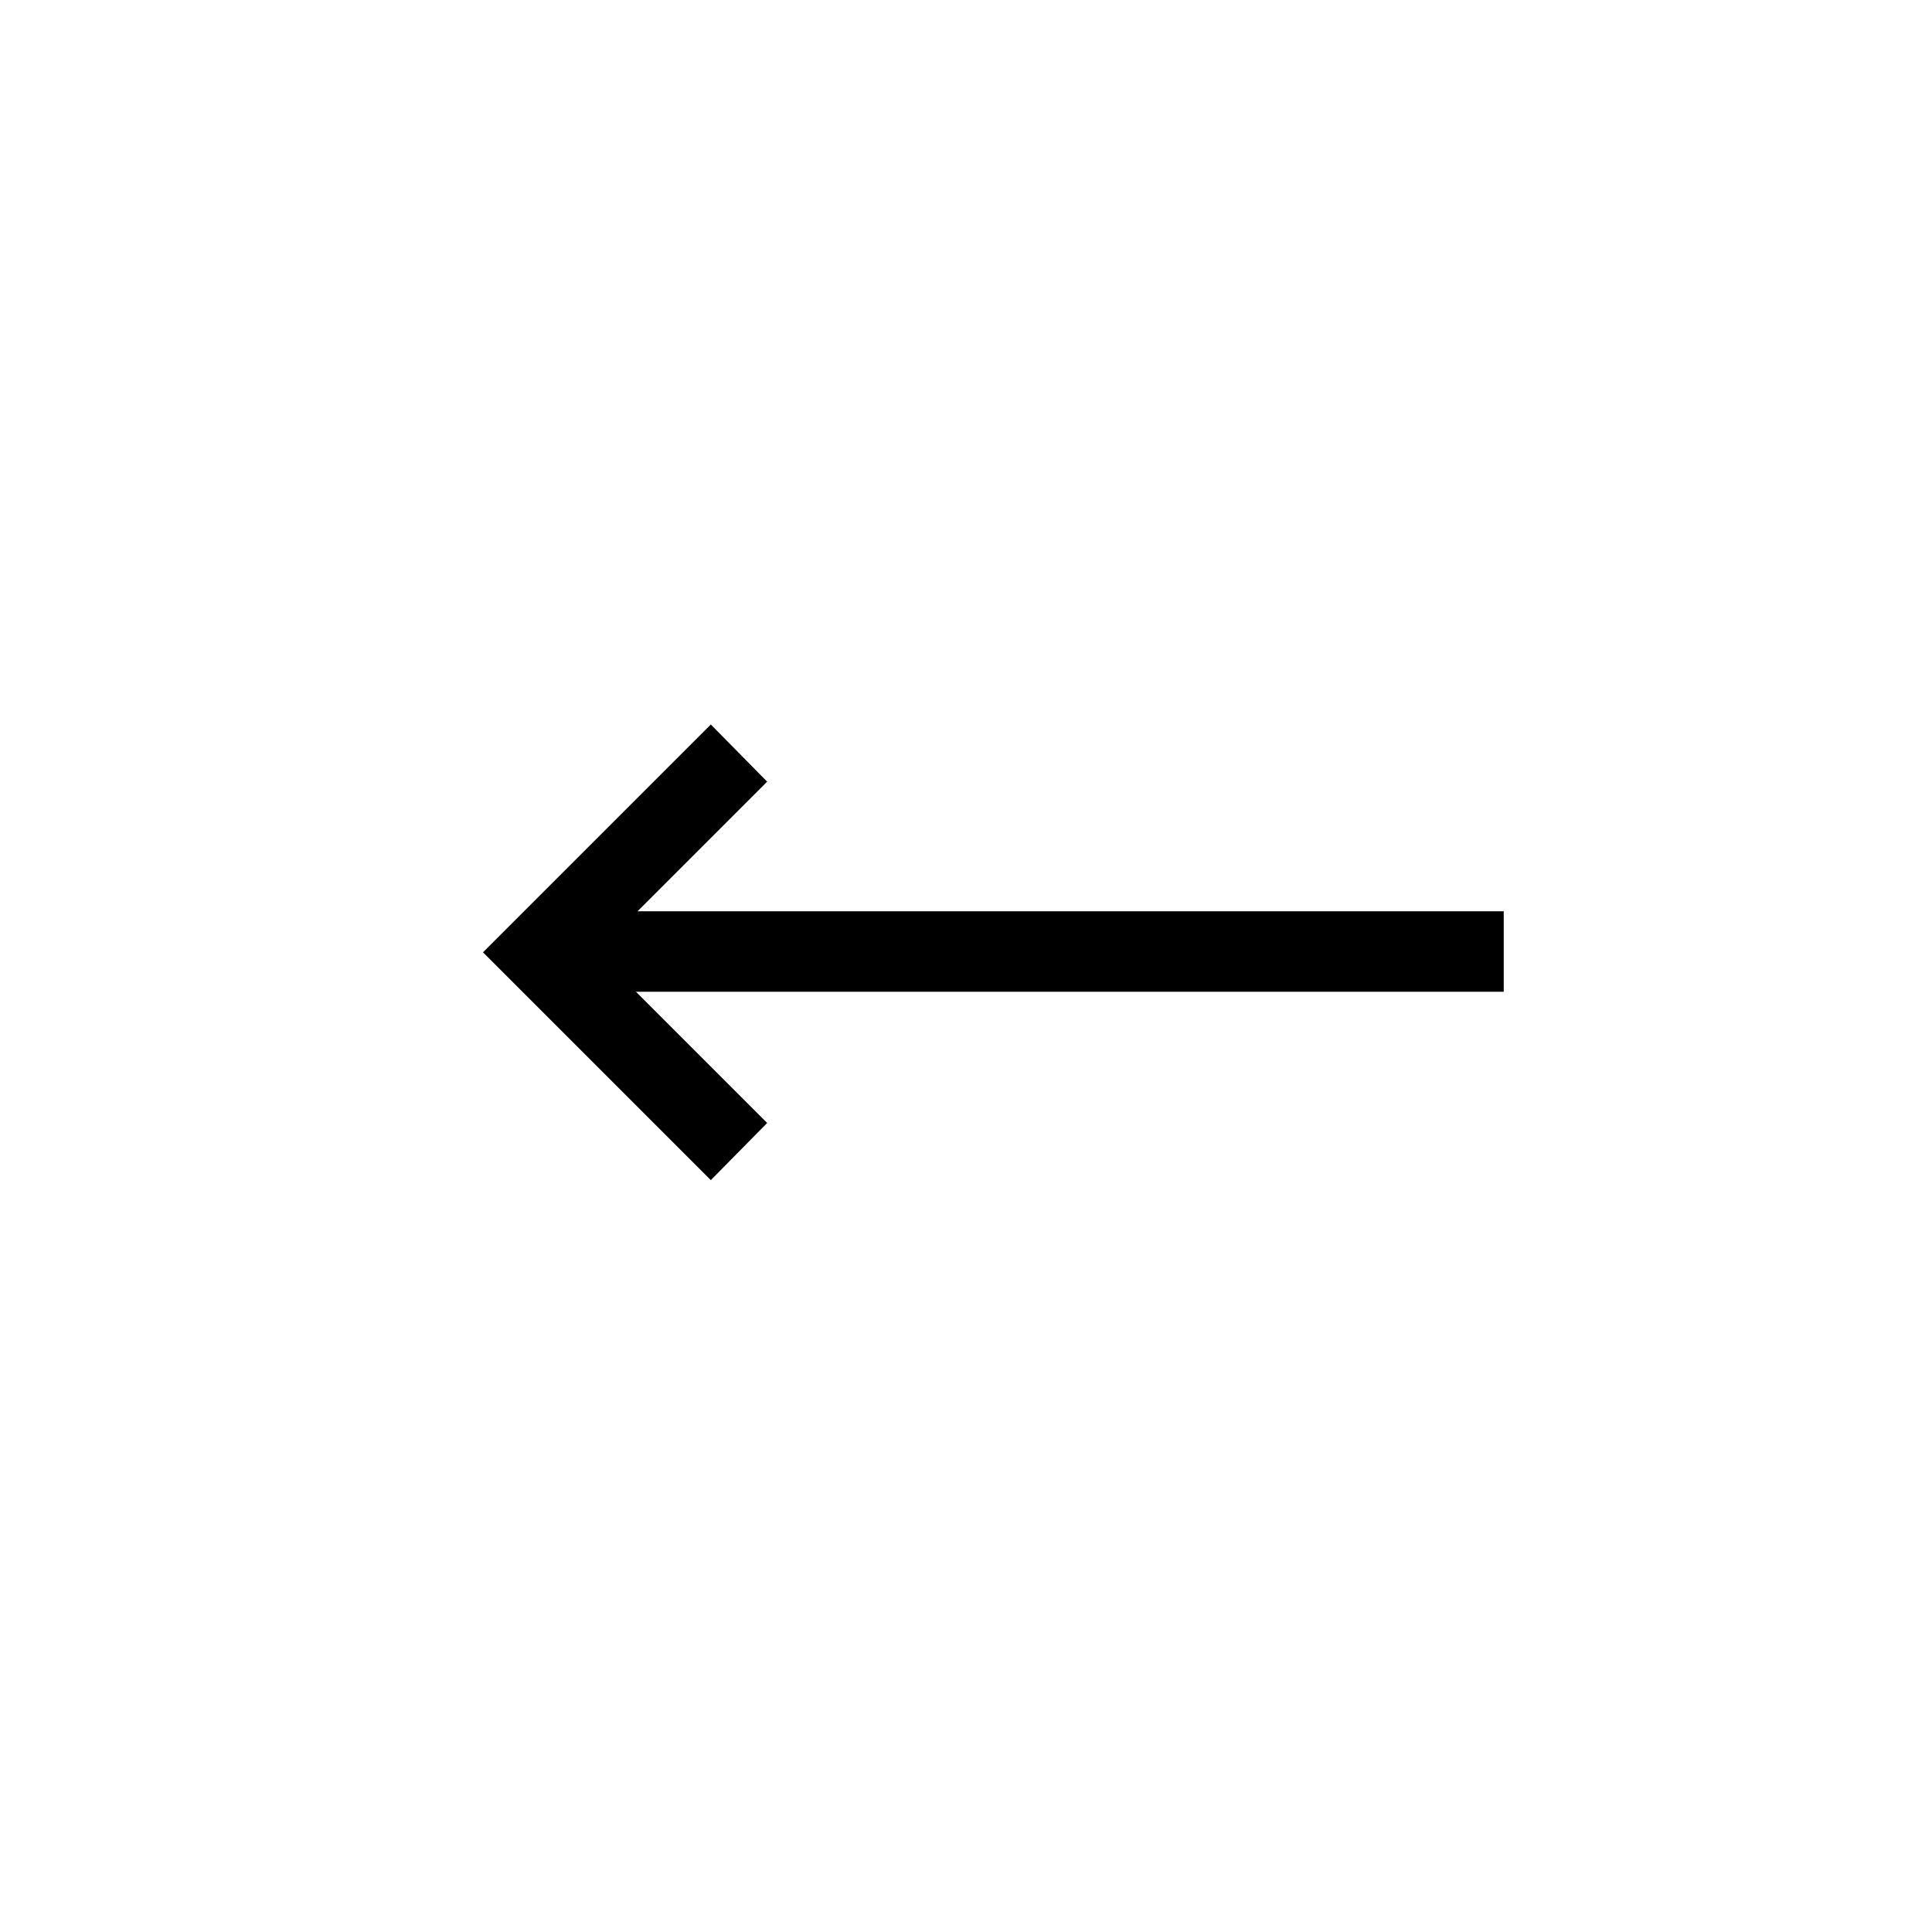
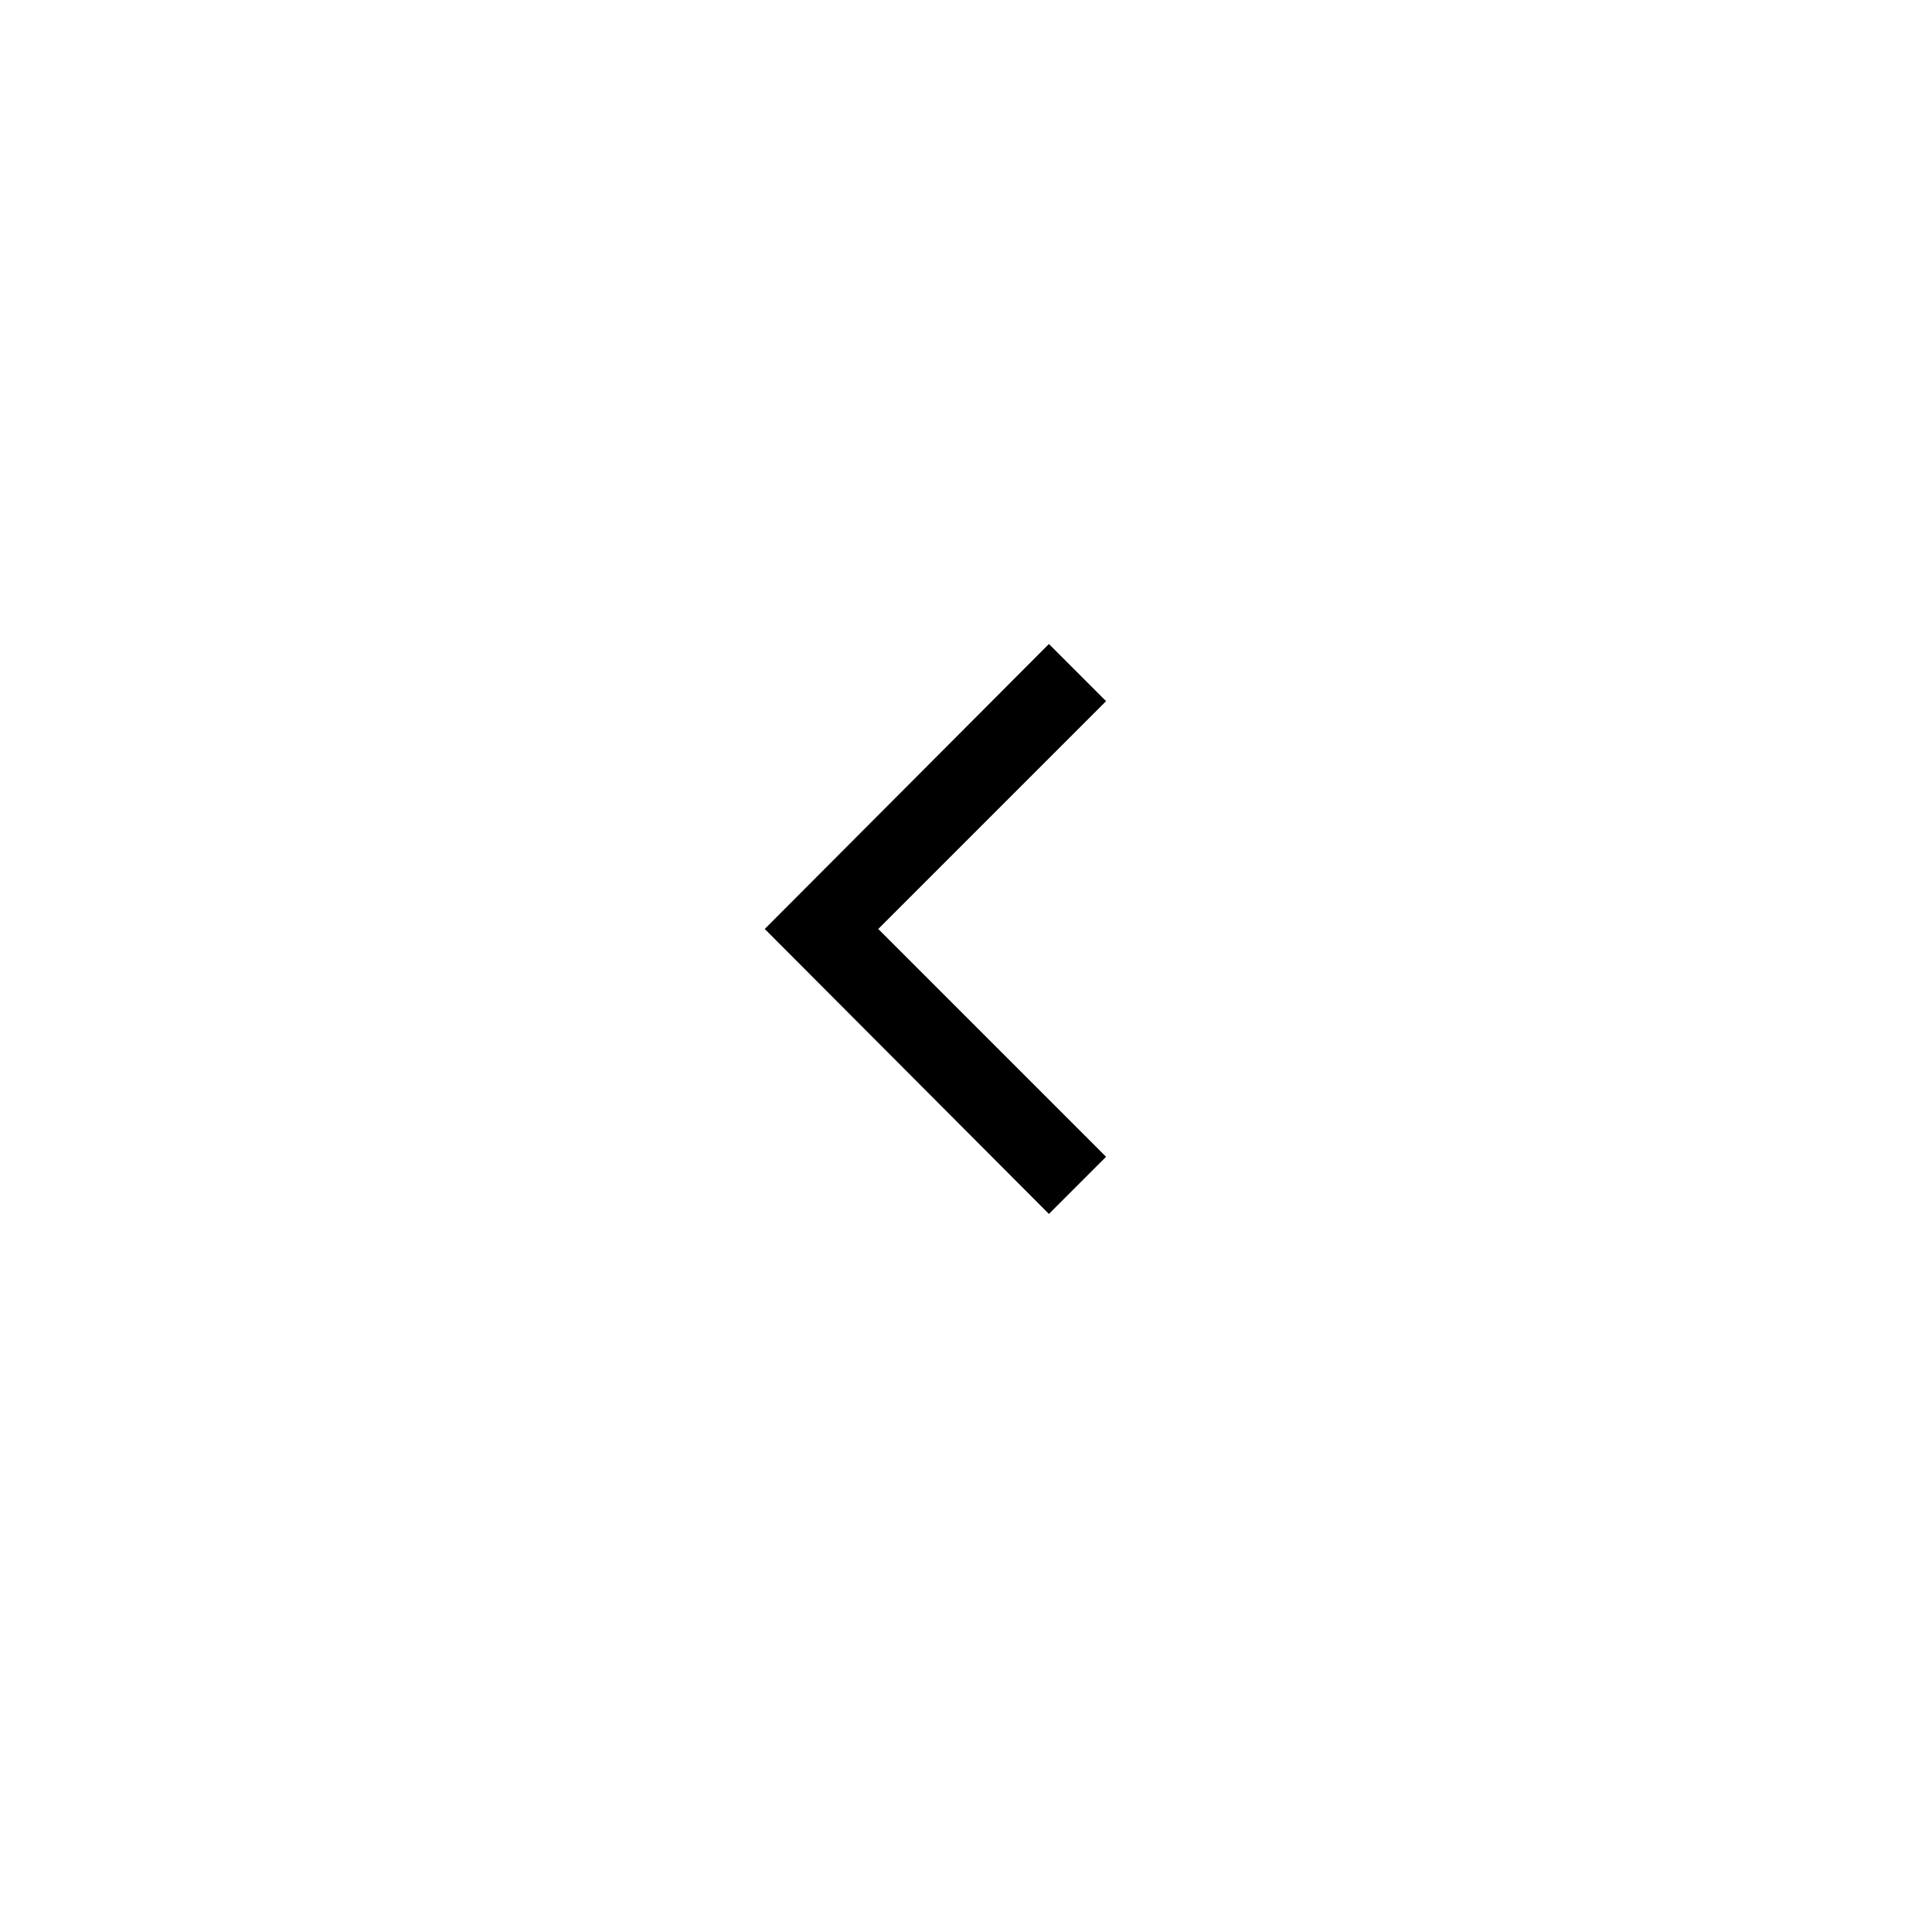
<svg xmlns="http://www.w3.org/2000/svg" width="24px" height="24px" viewBox="0 0 24 24" version="1.1">
  <defs />
  <g id="Page-1" stroke="none" stroke-width="1" fill="none" fill-rule="evenodd">
-     <g id="Arrow-left">
+     <g id="Chevron-left">
      <rect id="24x24" x="0" y="0" width="24" height="24" />
-       <polygon id="Shape" fill="#000000" fill-rule="nonzero" points="9.53 13.95 7.9 12.32 18.68 12.32 18.68 11.32 7.92 11.32 9.53 9.71 8.83 9 6 11.83 8.83 14.66" />
+       <polygon id="Line" fill="#000000" fill-rule="nonzero" points="13.74 8.71 13.03 8 9.5 11.54 13.03 15.08 13.74 14.37 10.91 11.54" />
    </g>
  </g>
</svg>
